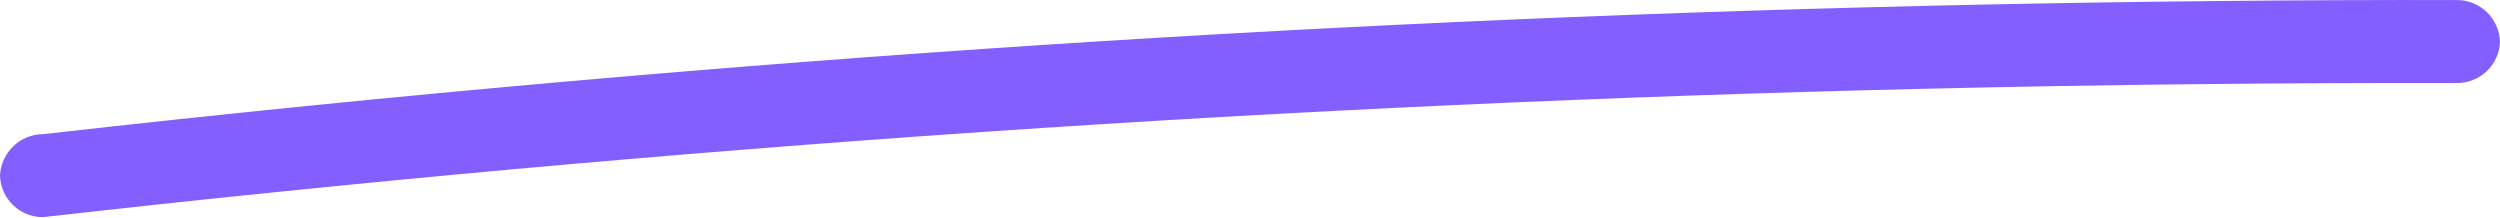
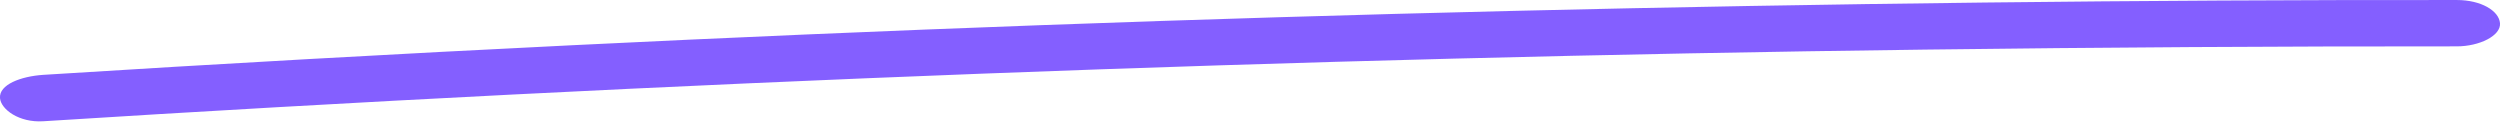
- <svg xmlns="http://www.w3.org/2000/svg" id="Group_89400" data-name="Group 89400" width="59" height="5.129" viewBox="0 0 59 5.129">
+ <svg xmlns="http://www.w3.org/2000/svg" id="Group_89400" data-name="Group 89400" width="147" height="7.137" viewBox="0 0 147 7.137">
  <defs>
    <clipPath id="clip-path">
-       <rect id="Rectangle_69403" data-name="Rectangle 69403" width="59" height="5.129" fill="none" />
+       <rect id="Rectangle_69403" data-name="Rectangle 69403" width="147" height="7.137" fill="none" />
    </clipPath>
  </defs>
  <g id="Group_89400-2" data-name="Group 89400" clip-path="url(#clip-path)">
-     <path id="Path_100871" data-name="Path 100871" d="M1.02,5.123q11.059-1.251,22.17-2.01T45.433,2.094Q51.7,1.947,57.98,1.958A1.011,1.011,0,0,0,59,.979,1.018,1.018,0,0,0,57.98,0Q46.844-.017,35.716.459T13.5,1.911Q7.251,2.459,1.02,3.165A1.025,1.025,0,0,0,0,4.144a1.01,1.01,0,0,0,1.019.979" transform="translate(0 0.001)" fill="#845fff" />
+     <path id="Path_100871" data-name="Path 100871" d="M2.542,7.129q27.553-1.741,55.236-2.8T113.2,2.915q15.628-.2,31.261-.19c1.328,0,2.6-.627,2.539-1.362S145.882,0,144.458,0Q116.714-.024,88.989.639T33.635,2.659Q18.068,3.423,2.542,4.4C1.227,4.488-.064,4.972,0,5.767c.056.667,1.126,1.452,2.539,1.362" transform="translate(0 0.001)" fill="#845fff" />
  </g>
</svg>
